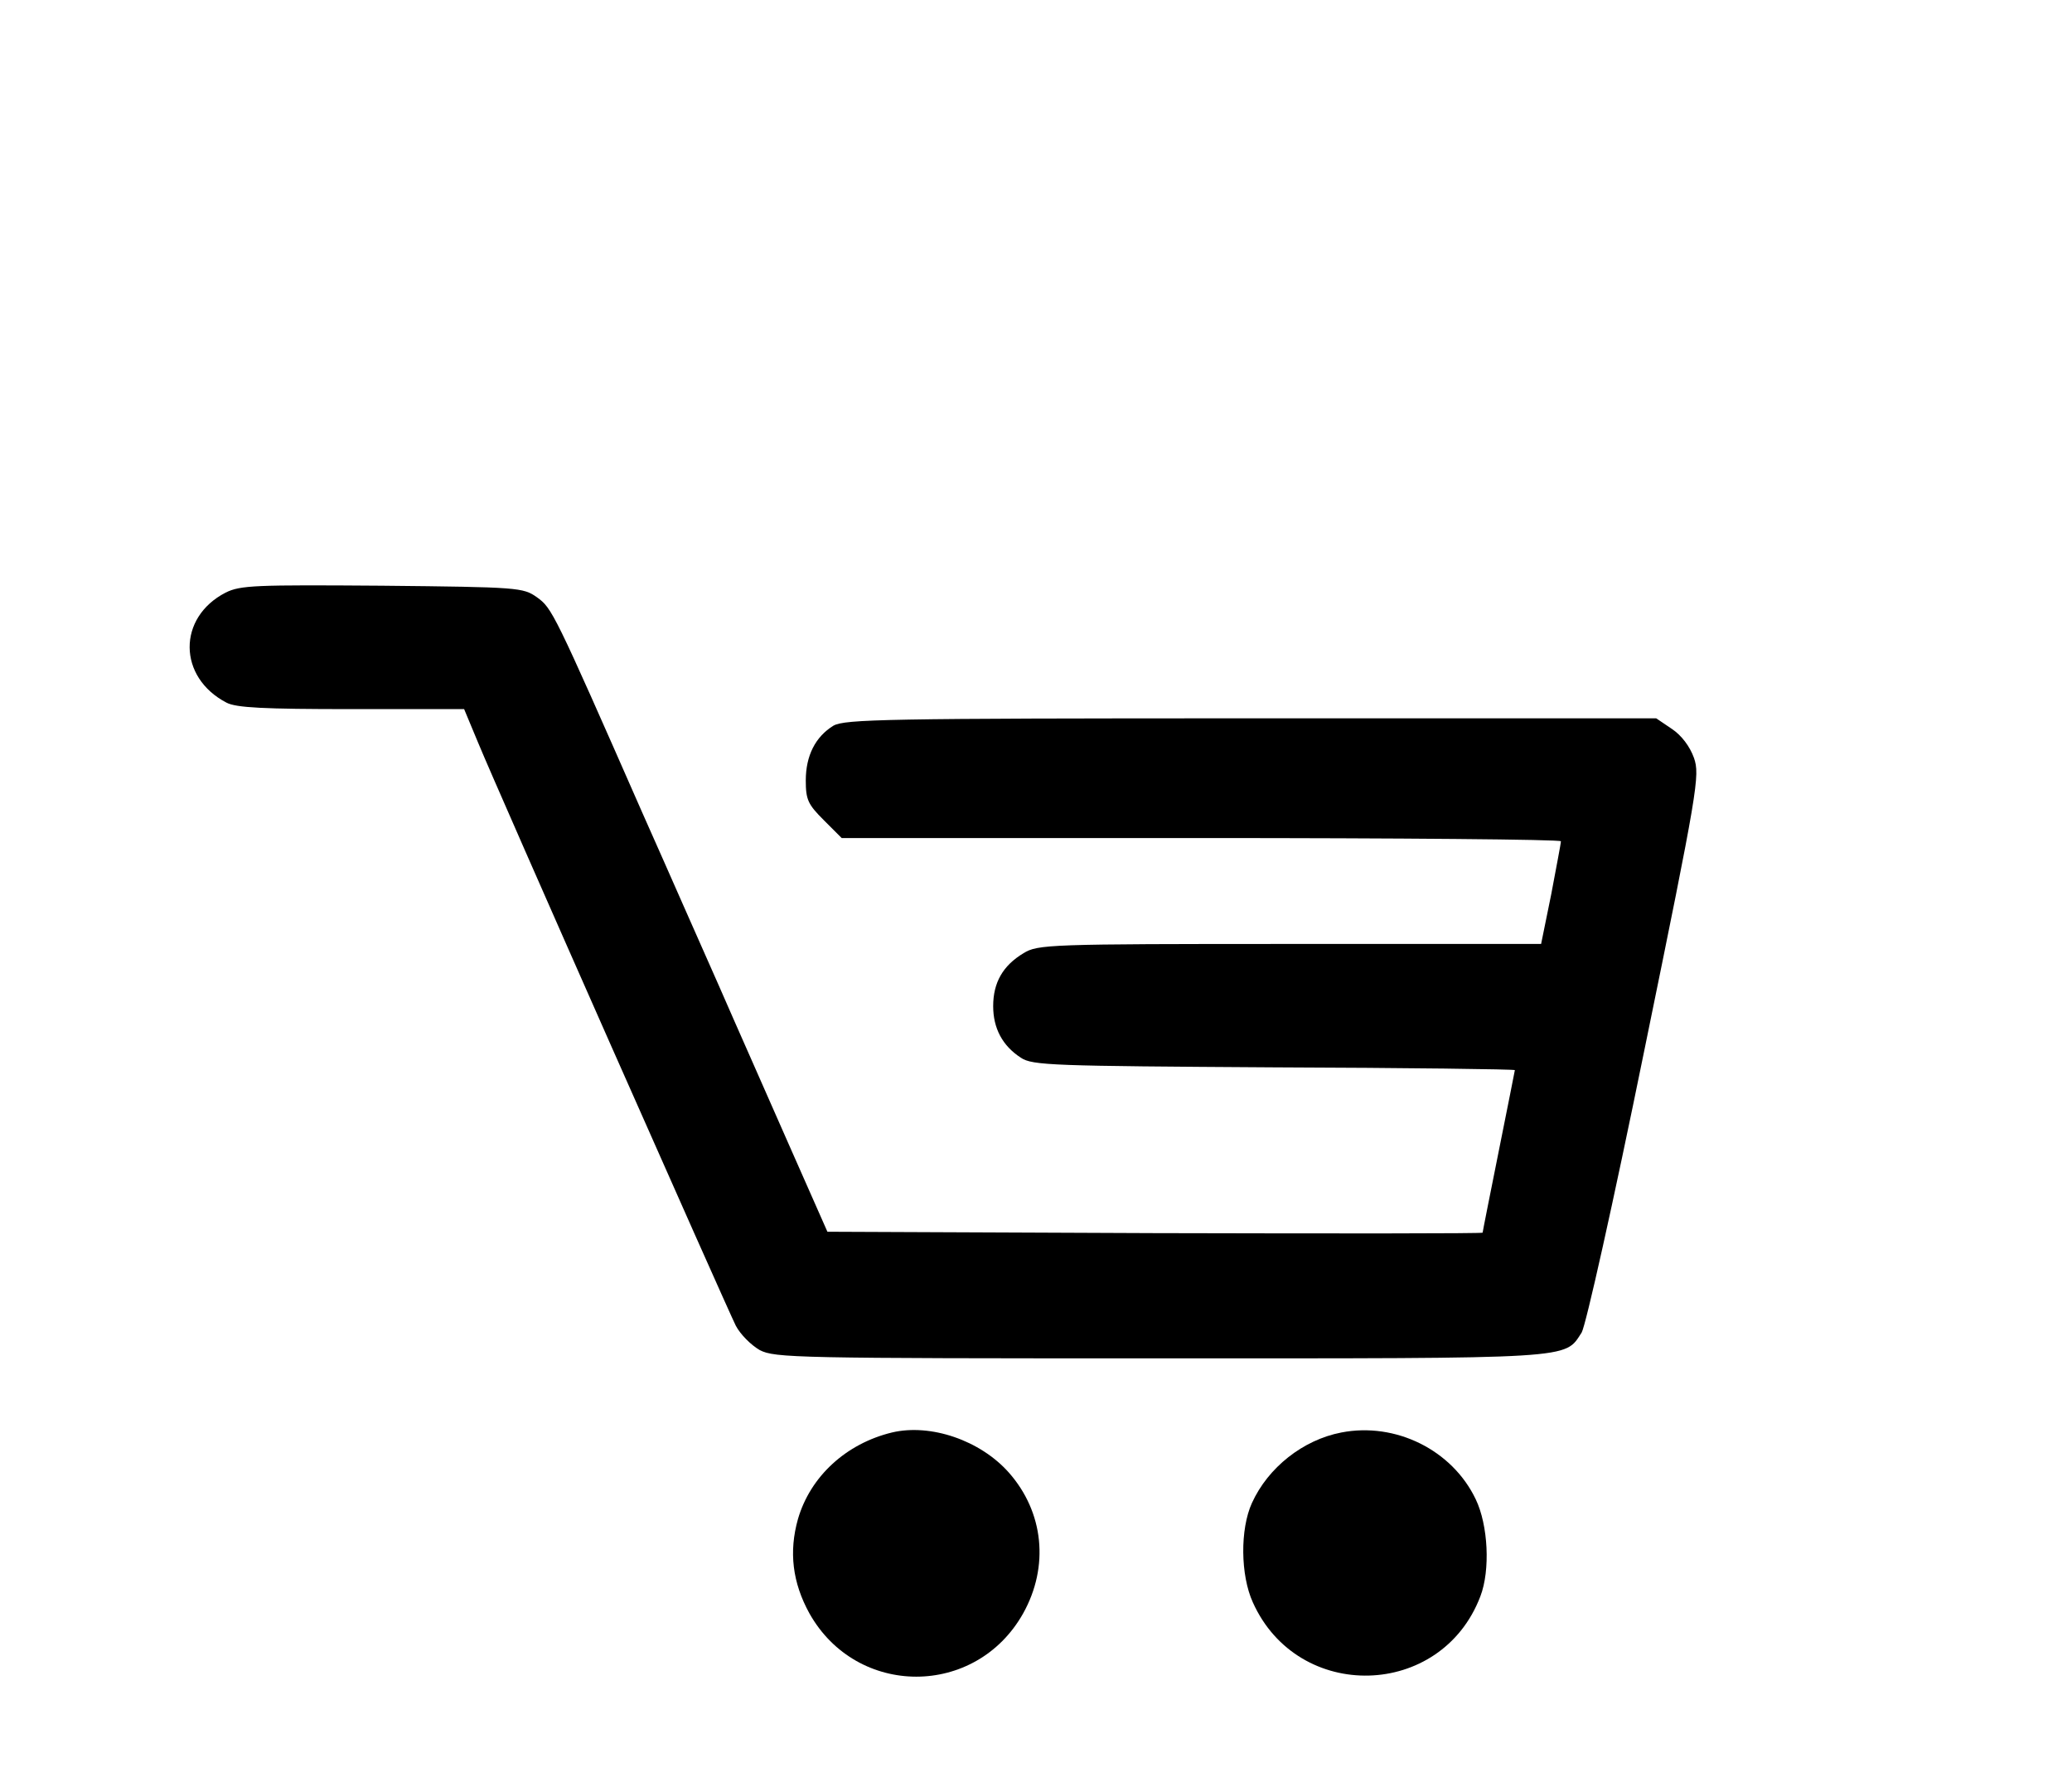
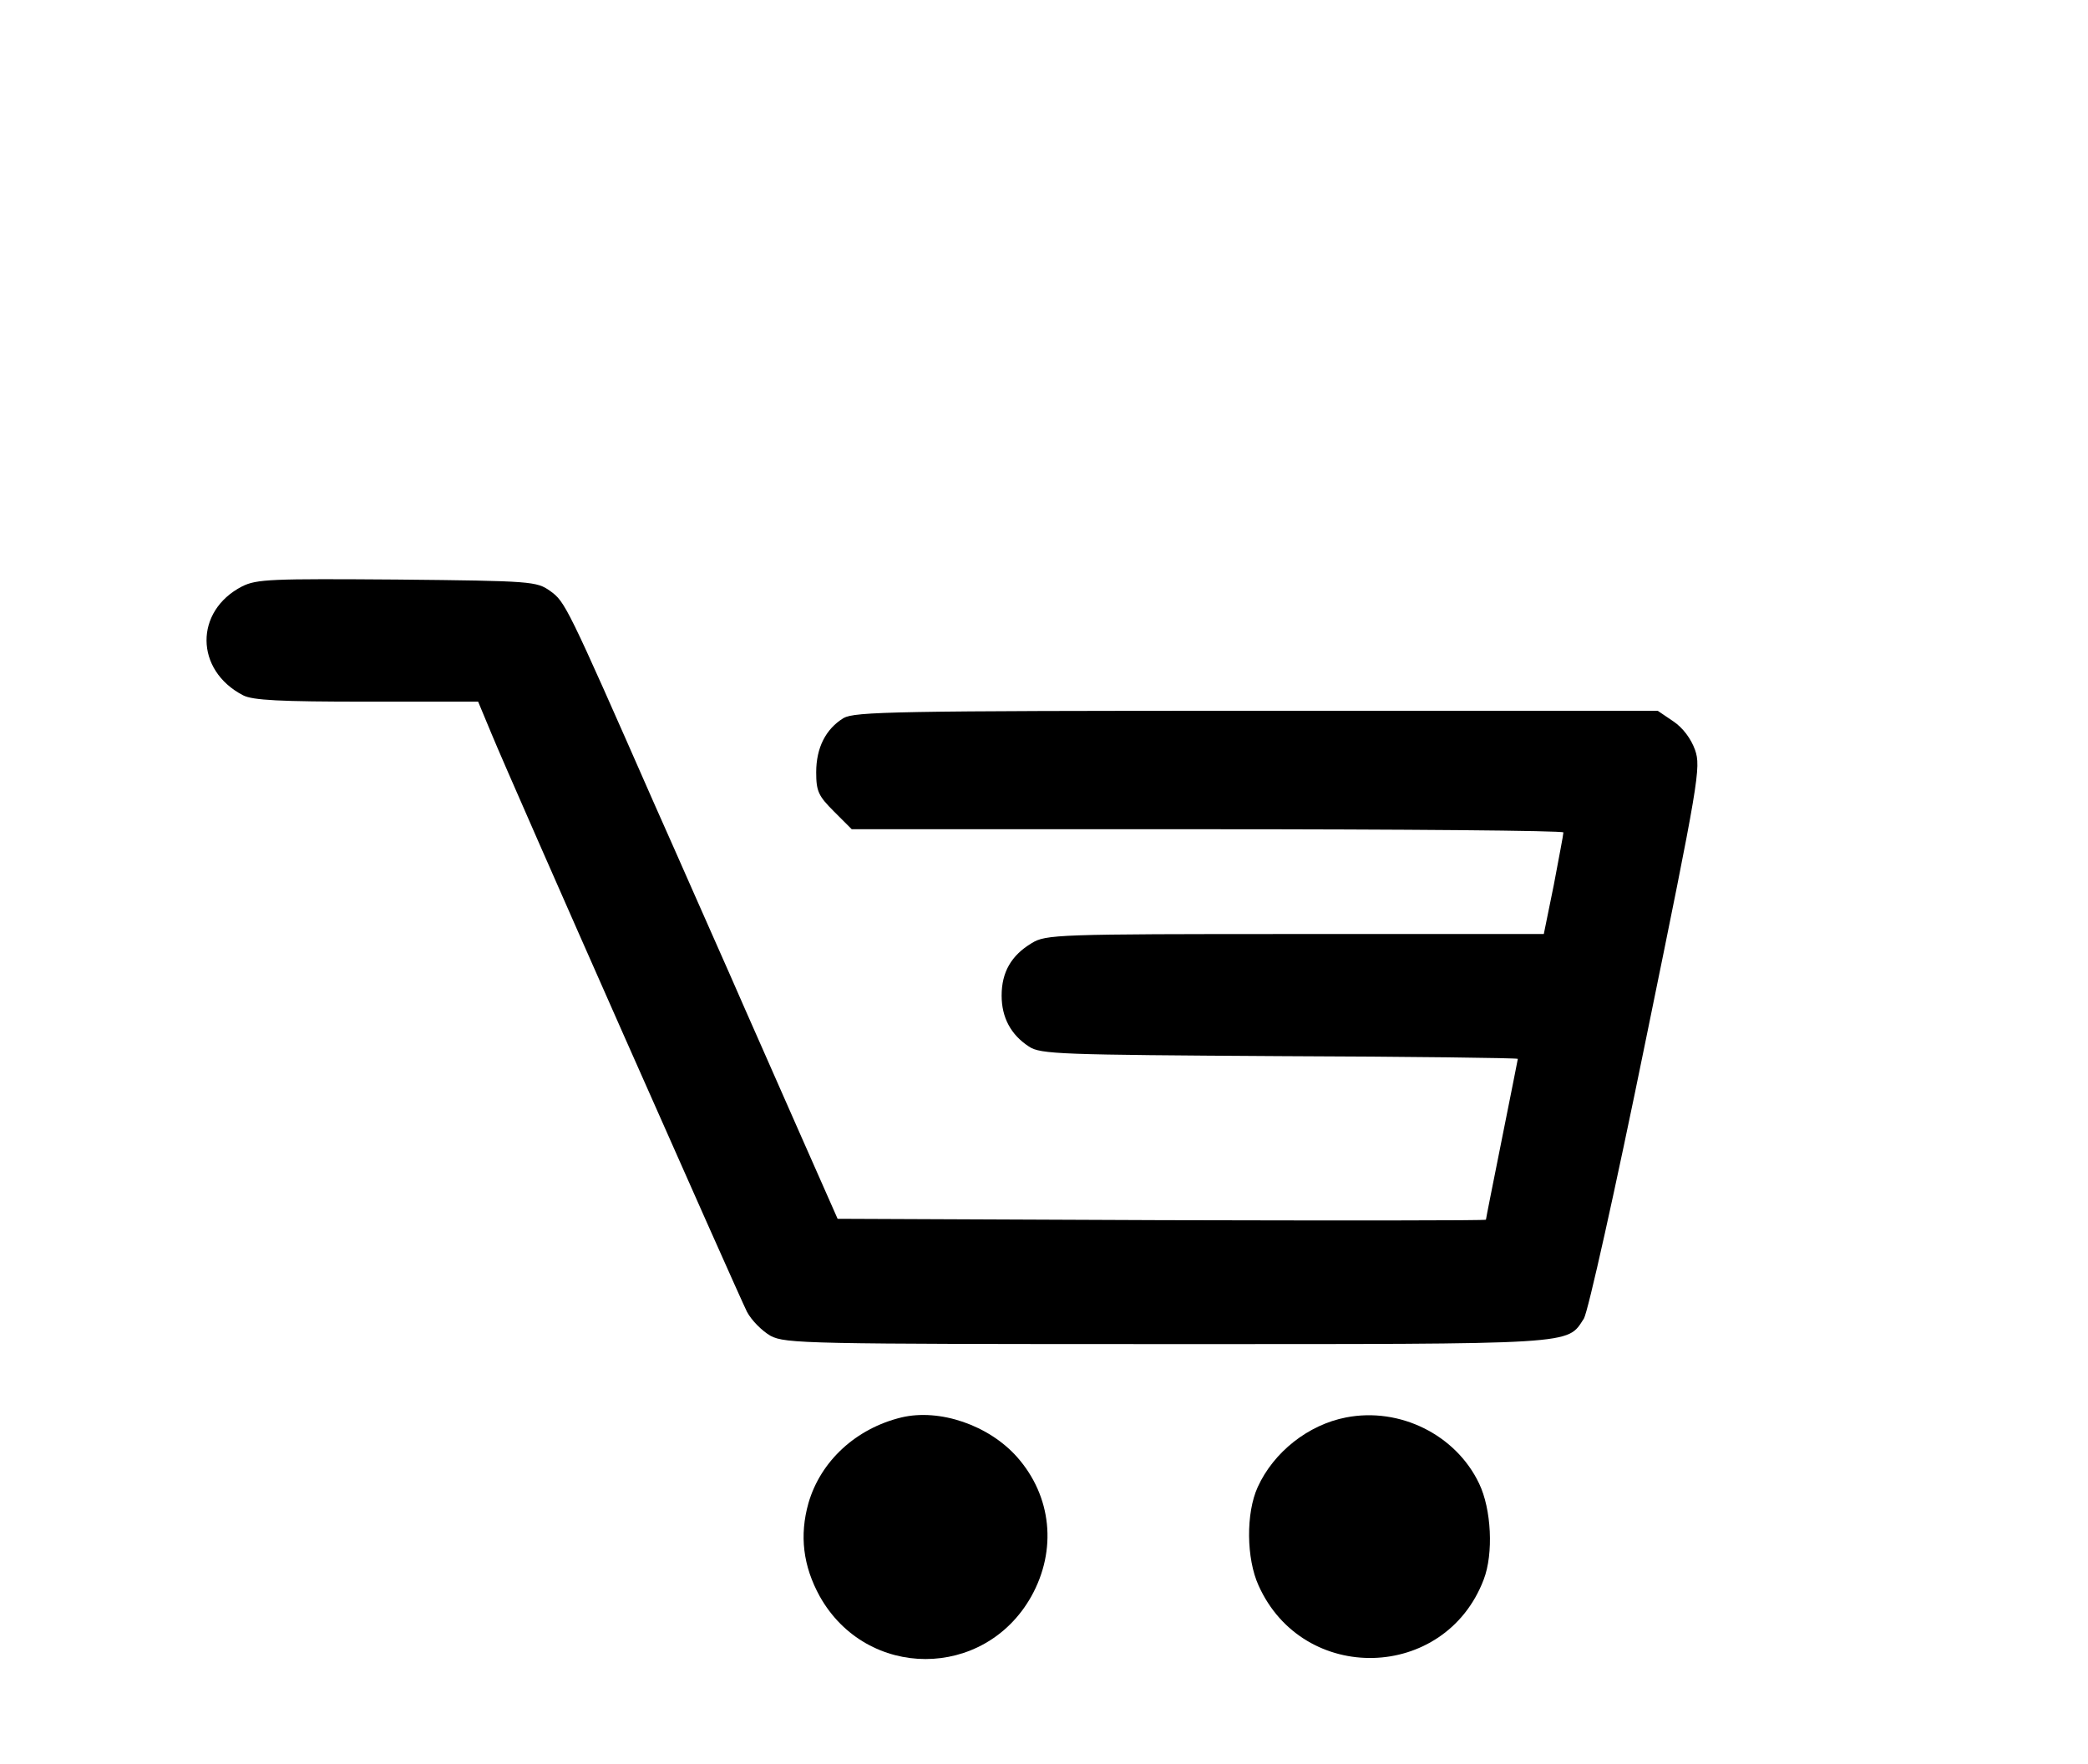
- <svg xmlns="http://www.w3.org/2000/svg" version="1.0" width="450pt" height="387pt" viewBox="0 0 450 387" preserveAspectRatio="xMidYMid meet">
+ <svg xmlns="http://www.w3.org/2000/svg" version="1.0" width="45pt" height="38pt" viewBox="0 0 450 387" preserveAspectRatio="xMidYMid meet">
  <g transform="translate(0,387) scale(0.1,-0.1)" fill="#000000" stroke="none">
    <path d="M490 2583 c-105 -54 -104 -184 2 -239 21 -11 81 -14 271 -14 l245 0 30 -72 c44 -107 540 -1227 560 -1267 10 -19 33 -42 52 -53 33 -17 78 -18 868 -18 910 0 879 -2 917 56 9 15 68 278 137 617 116 566 120 593 107 631 -9 25 -27 49 -48 63 l-34 23 -879 0 c-797 0 -883 -2 -908 -16 -39 -24 -60 -65 -60 -119 0 -42 5 -52 39 -86 l39 -39 781 0 c429 0 781 -3 781 -7 0 -5 -10 -56 -21 -115 l-22 -108 -546 0 c-524 0 -547 -1 -578 -20 -45 -27 -66 -64 -66 -115 0 -48 20 -86 60 -112 25 -17 70 -18 550 -21 288 -1 523 -4 523 -6 0 -1 -16 -81 -35 -176 -19 -95 -35 -175 -35 -177 0 -2 -320 -2 -712 -1 l-711 3 -84 190 c-46 105 -115 260 -152 345 -38 85 -112 254 -166 375 -193 439 -196 444 -229 468 -30 21 -39 22 -336 25 -276 2 -308 1 -340 -15z" />
    <path d="M1937 759 c-99 -24 -177 -95 -204 -188 -20 -71 -12 -138 25 -205 103 -183 361 -183 464 0 57 102 45 220 -31 306 -62 70 -170 107 -254 87z" />
    <path d="M2913 759 c-83 -16 -159 -76 -194 -153 -26 -57 -25 -157 2 -216 98 -218 409 -210 494 13 22 57 17 155 -10 211 -51 107 -174 168 -292 145z" />
  </g>
</svg>
